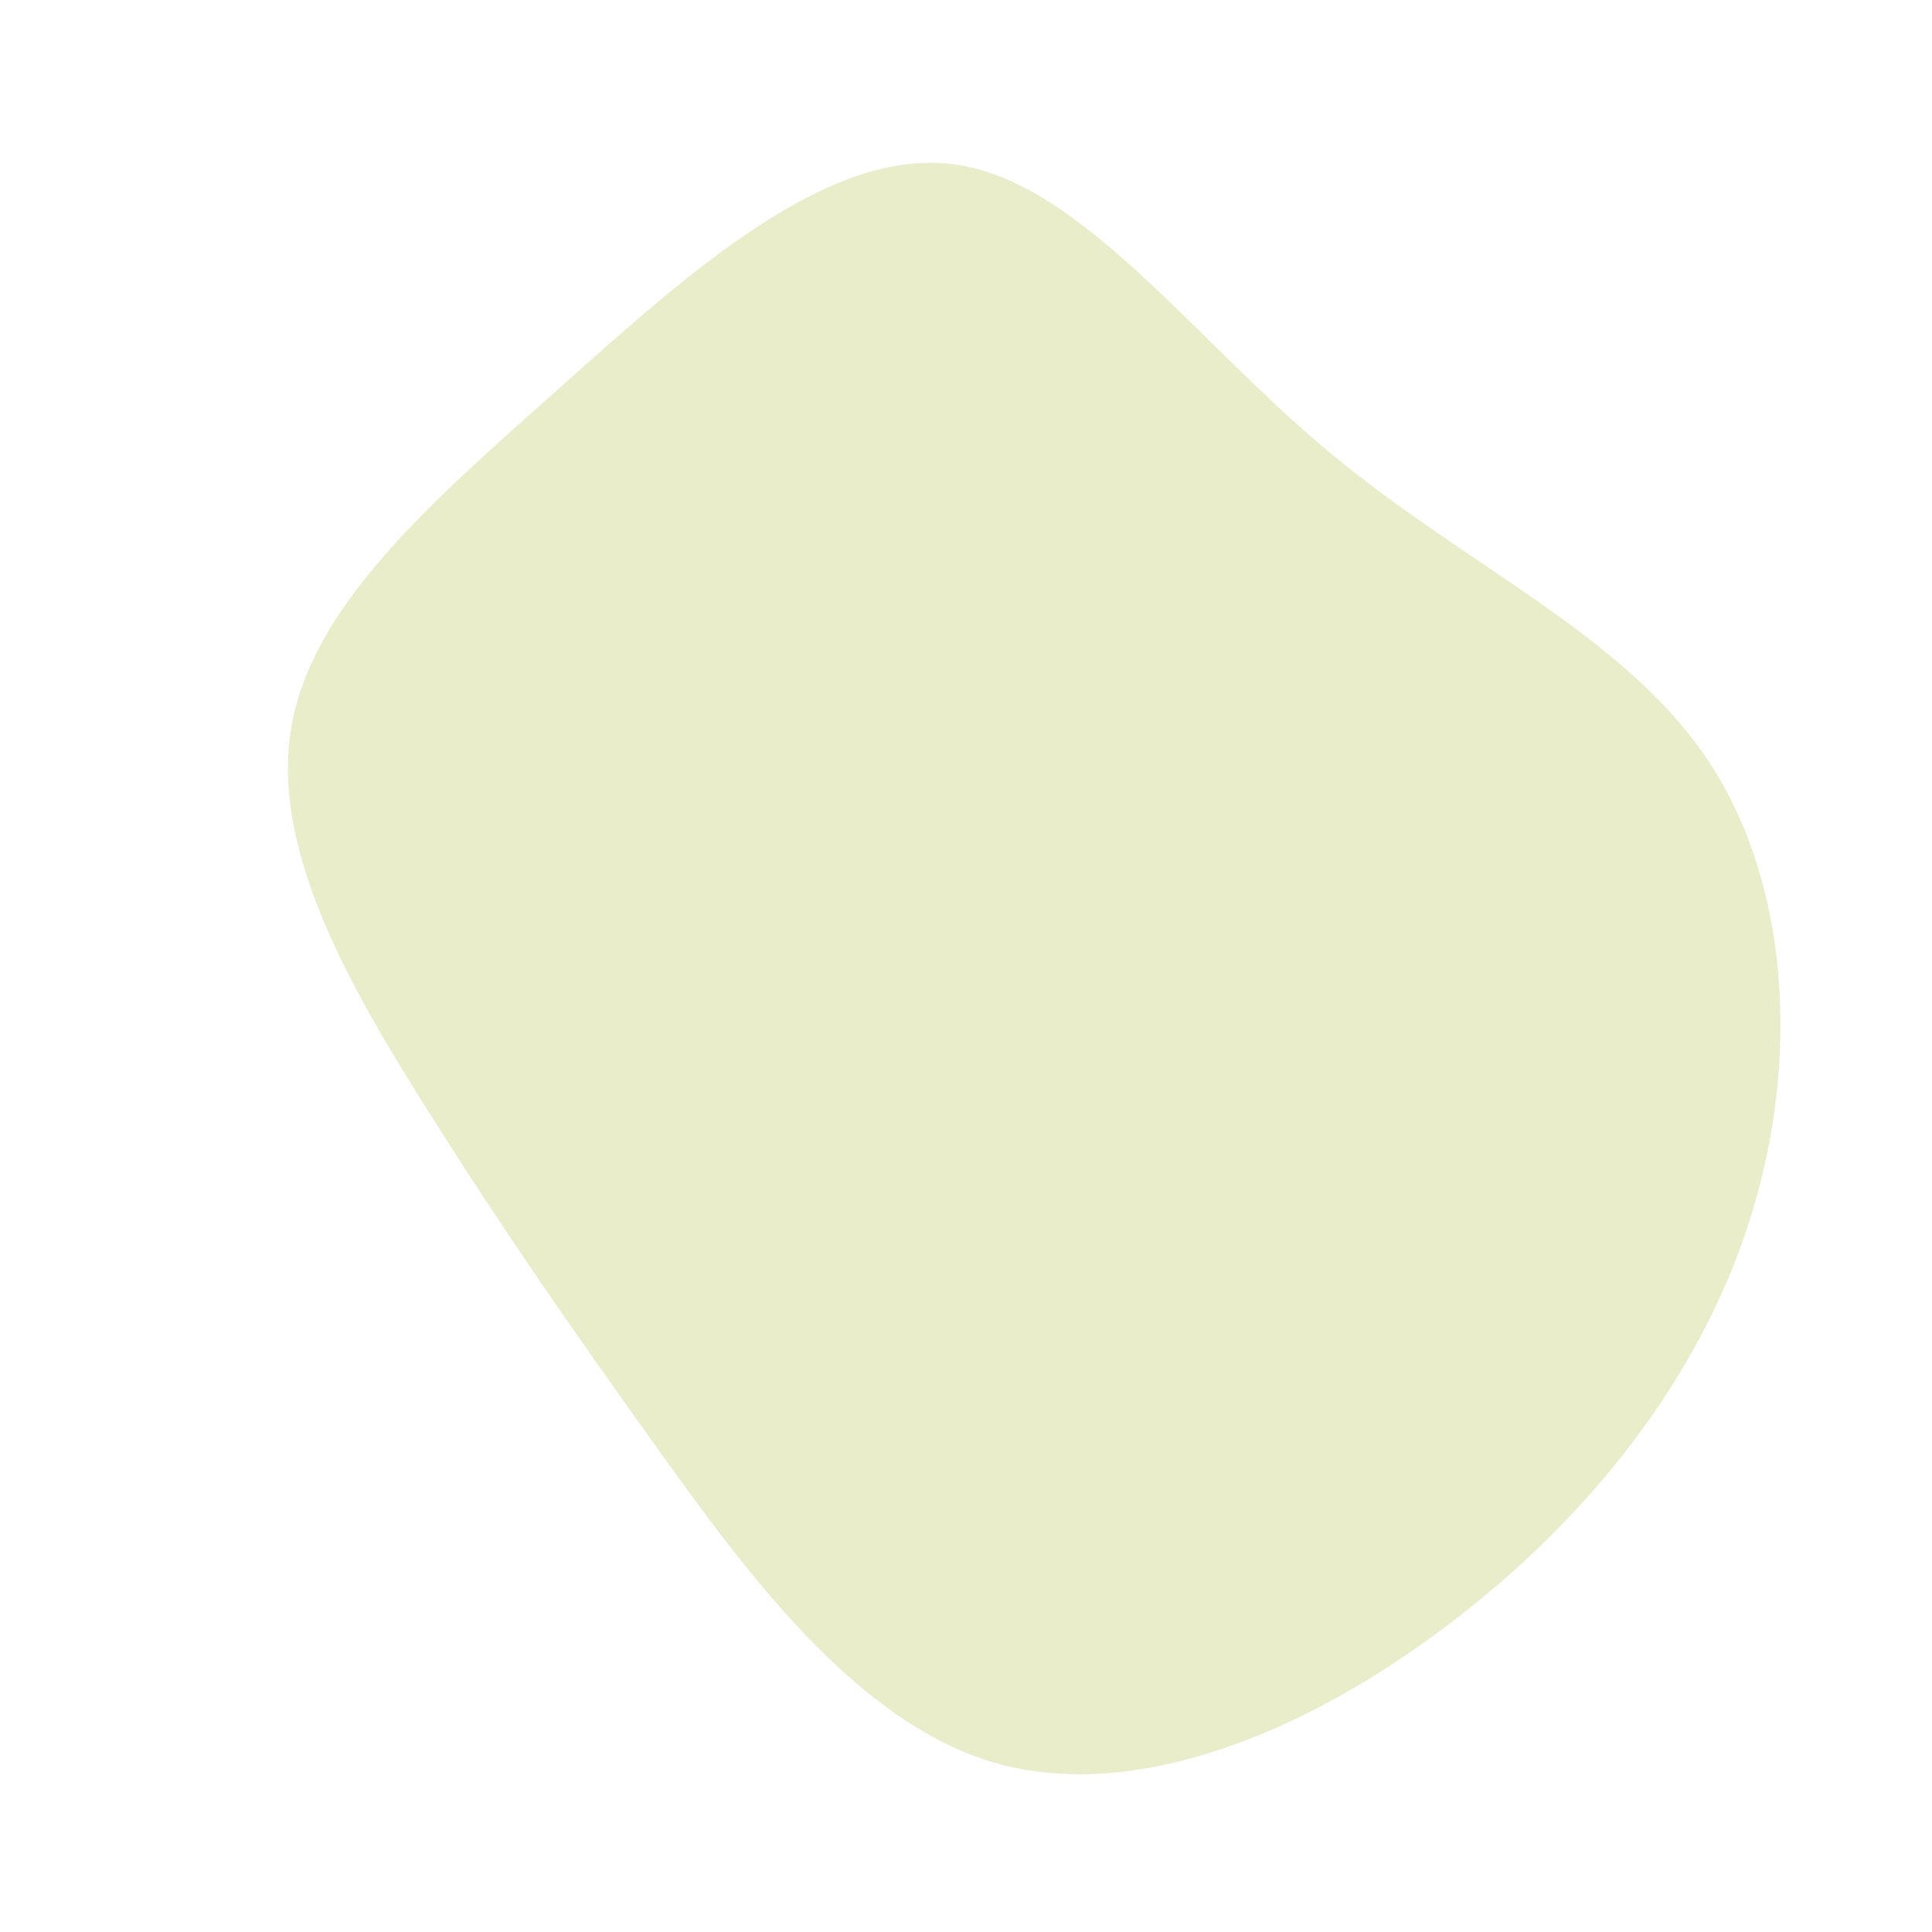
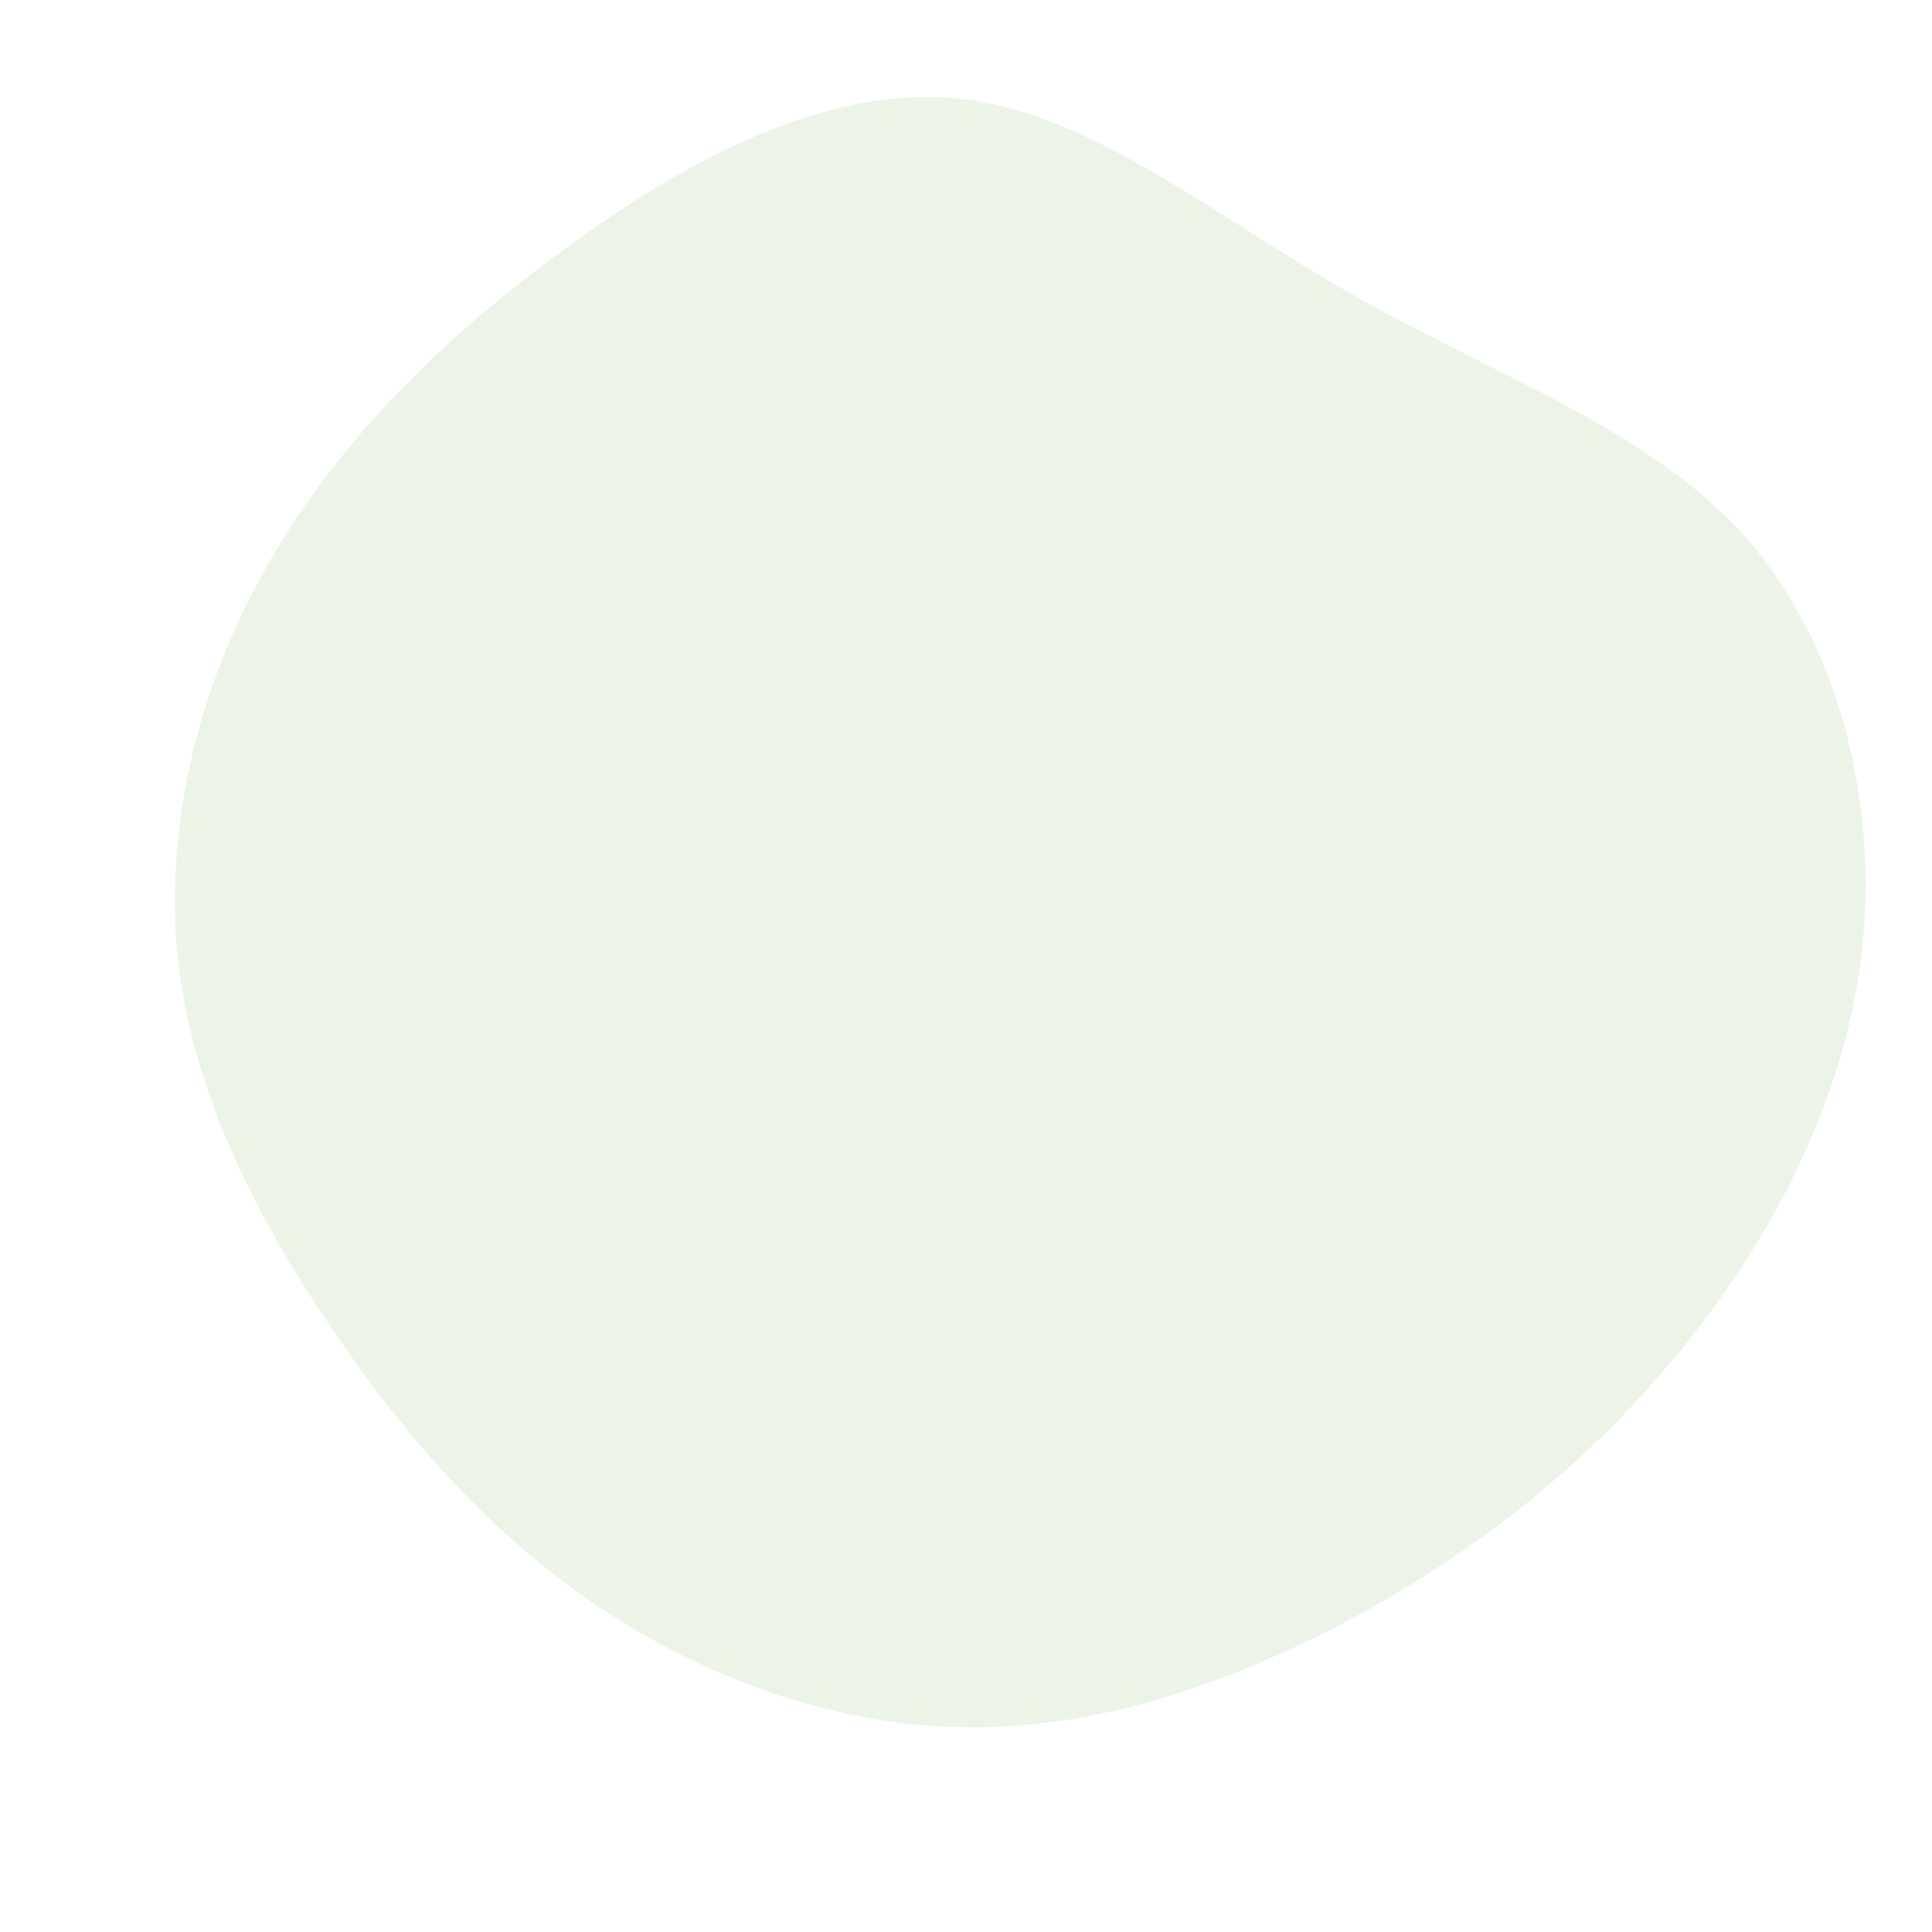
<svg xmlns="http://www.w3.org/2000/svg" viewBox="0 0 200 200">
-   <path fill="#E9EDC9" d="M37.6,-53.2C51.6,-41.5,67.9,-34.4,76.6,-21.6C85.3,-8.8,86.4,9.8,81.1,26.4C75.8,43,64.1,57.6,49.5,68.5C35,79.4,17.5,86.6,3,82.5C-11.4,78.3,-22.8,62.7,-31.9,50C-41,37.3,-47.8,27.5,-55.5,15.3C-63.2,3.1,-71.9,-11.5,-69.9,-24.3C-68,-37.1,-55.4,-48,-42,-59.9C-28.6,-71.9,-14.3,-84.7,-1.3,-83C11.8,-81.3,23.5,-64.9,37.6,-53.2Z" transform="translate(100 100)" />
+   <path fill="#ECF4E7" d="M40.2,-69.4C54.6,-61.2,70.6,-55.6,80.6,-44.5C90.5,-33.3,94.5,-16.7,92.7,-1.1C90.8,14.5,83,29,73.3,40.6C63.6,52.3,52,61.1,39.5,67.8C26.9,74.4,13.5,79,0.1,78.8C-13.3,78.7,-26.6,73.9,-37.8,66.5C-49,59,-58,48.9,-65.8,37.3C-73.6,25.8,-80.1,12.9,-81.6,-0.8C-83,-14.6,-79.4,-29.2,-72.2,-41.7C-65,-54.3,-54.3,-64.9,-41.7,-74.1C-29.1,-83.4,-14.5,-91.2,-0.8,-89.8C12.9,-88.4,25.7,-77.6,40.2,-69.4Z" transform="translate(100 100)" />
</svg>
